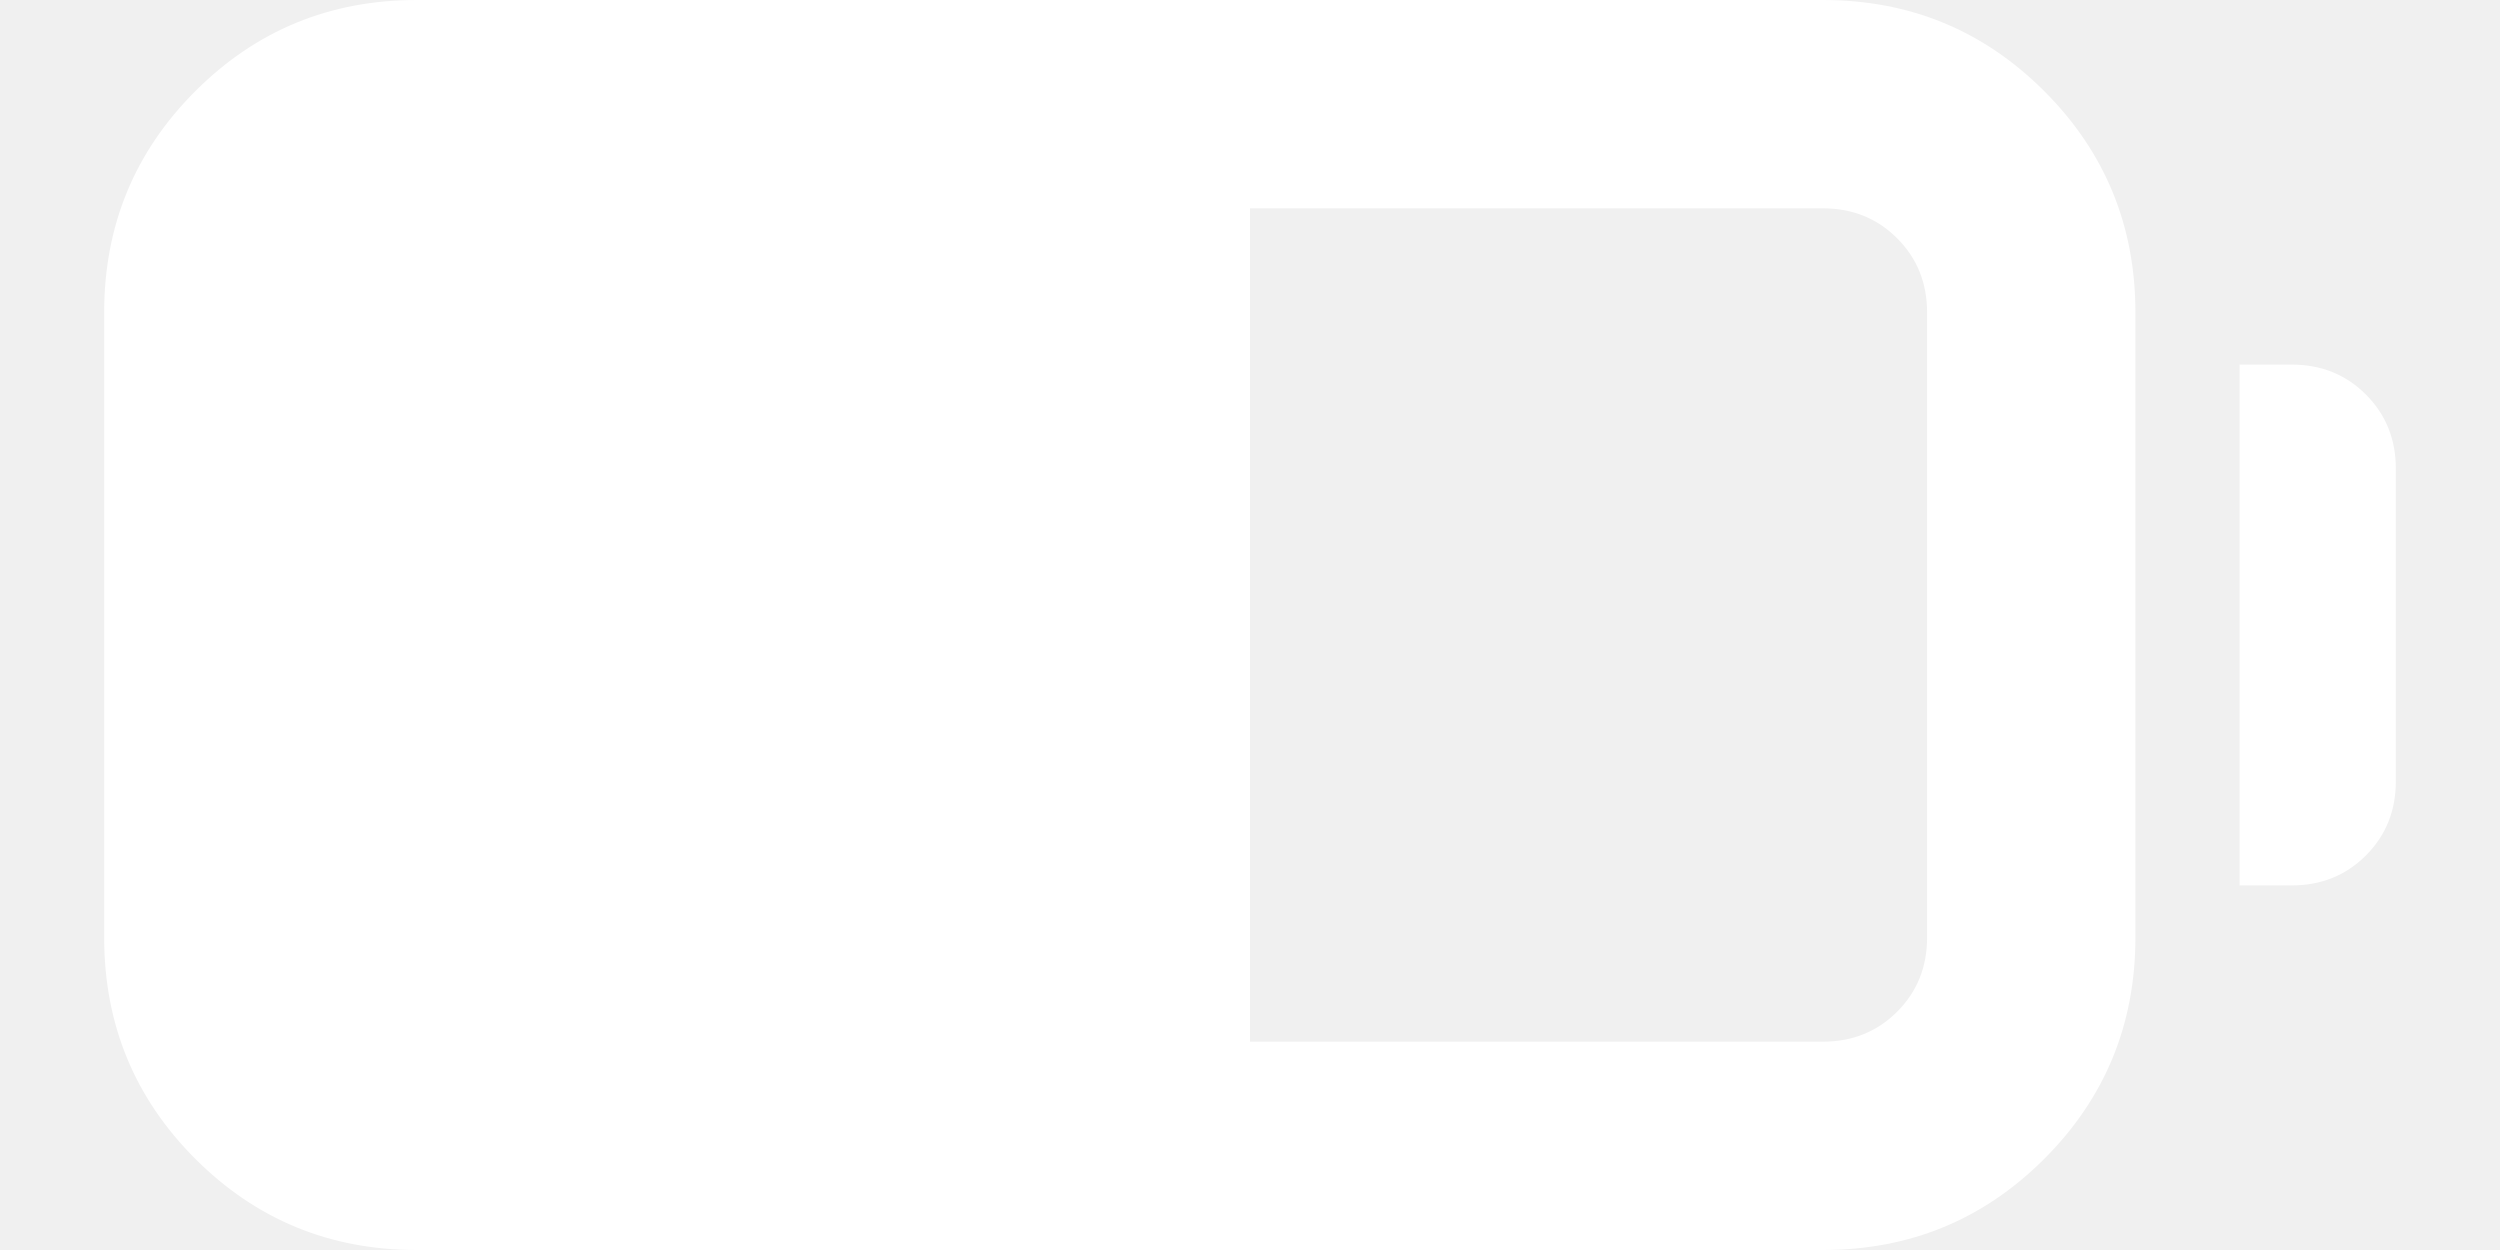
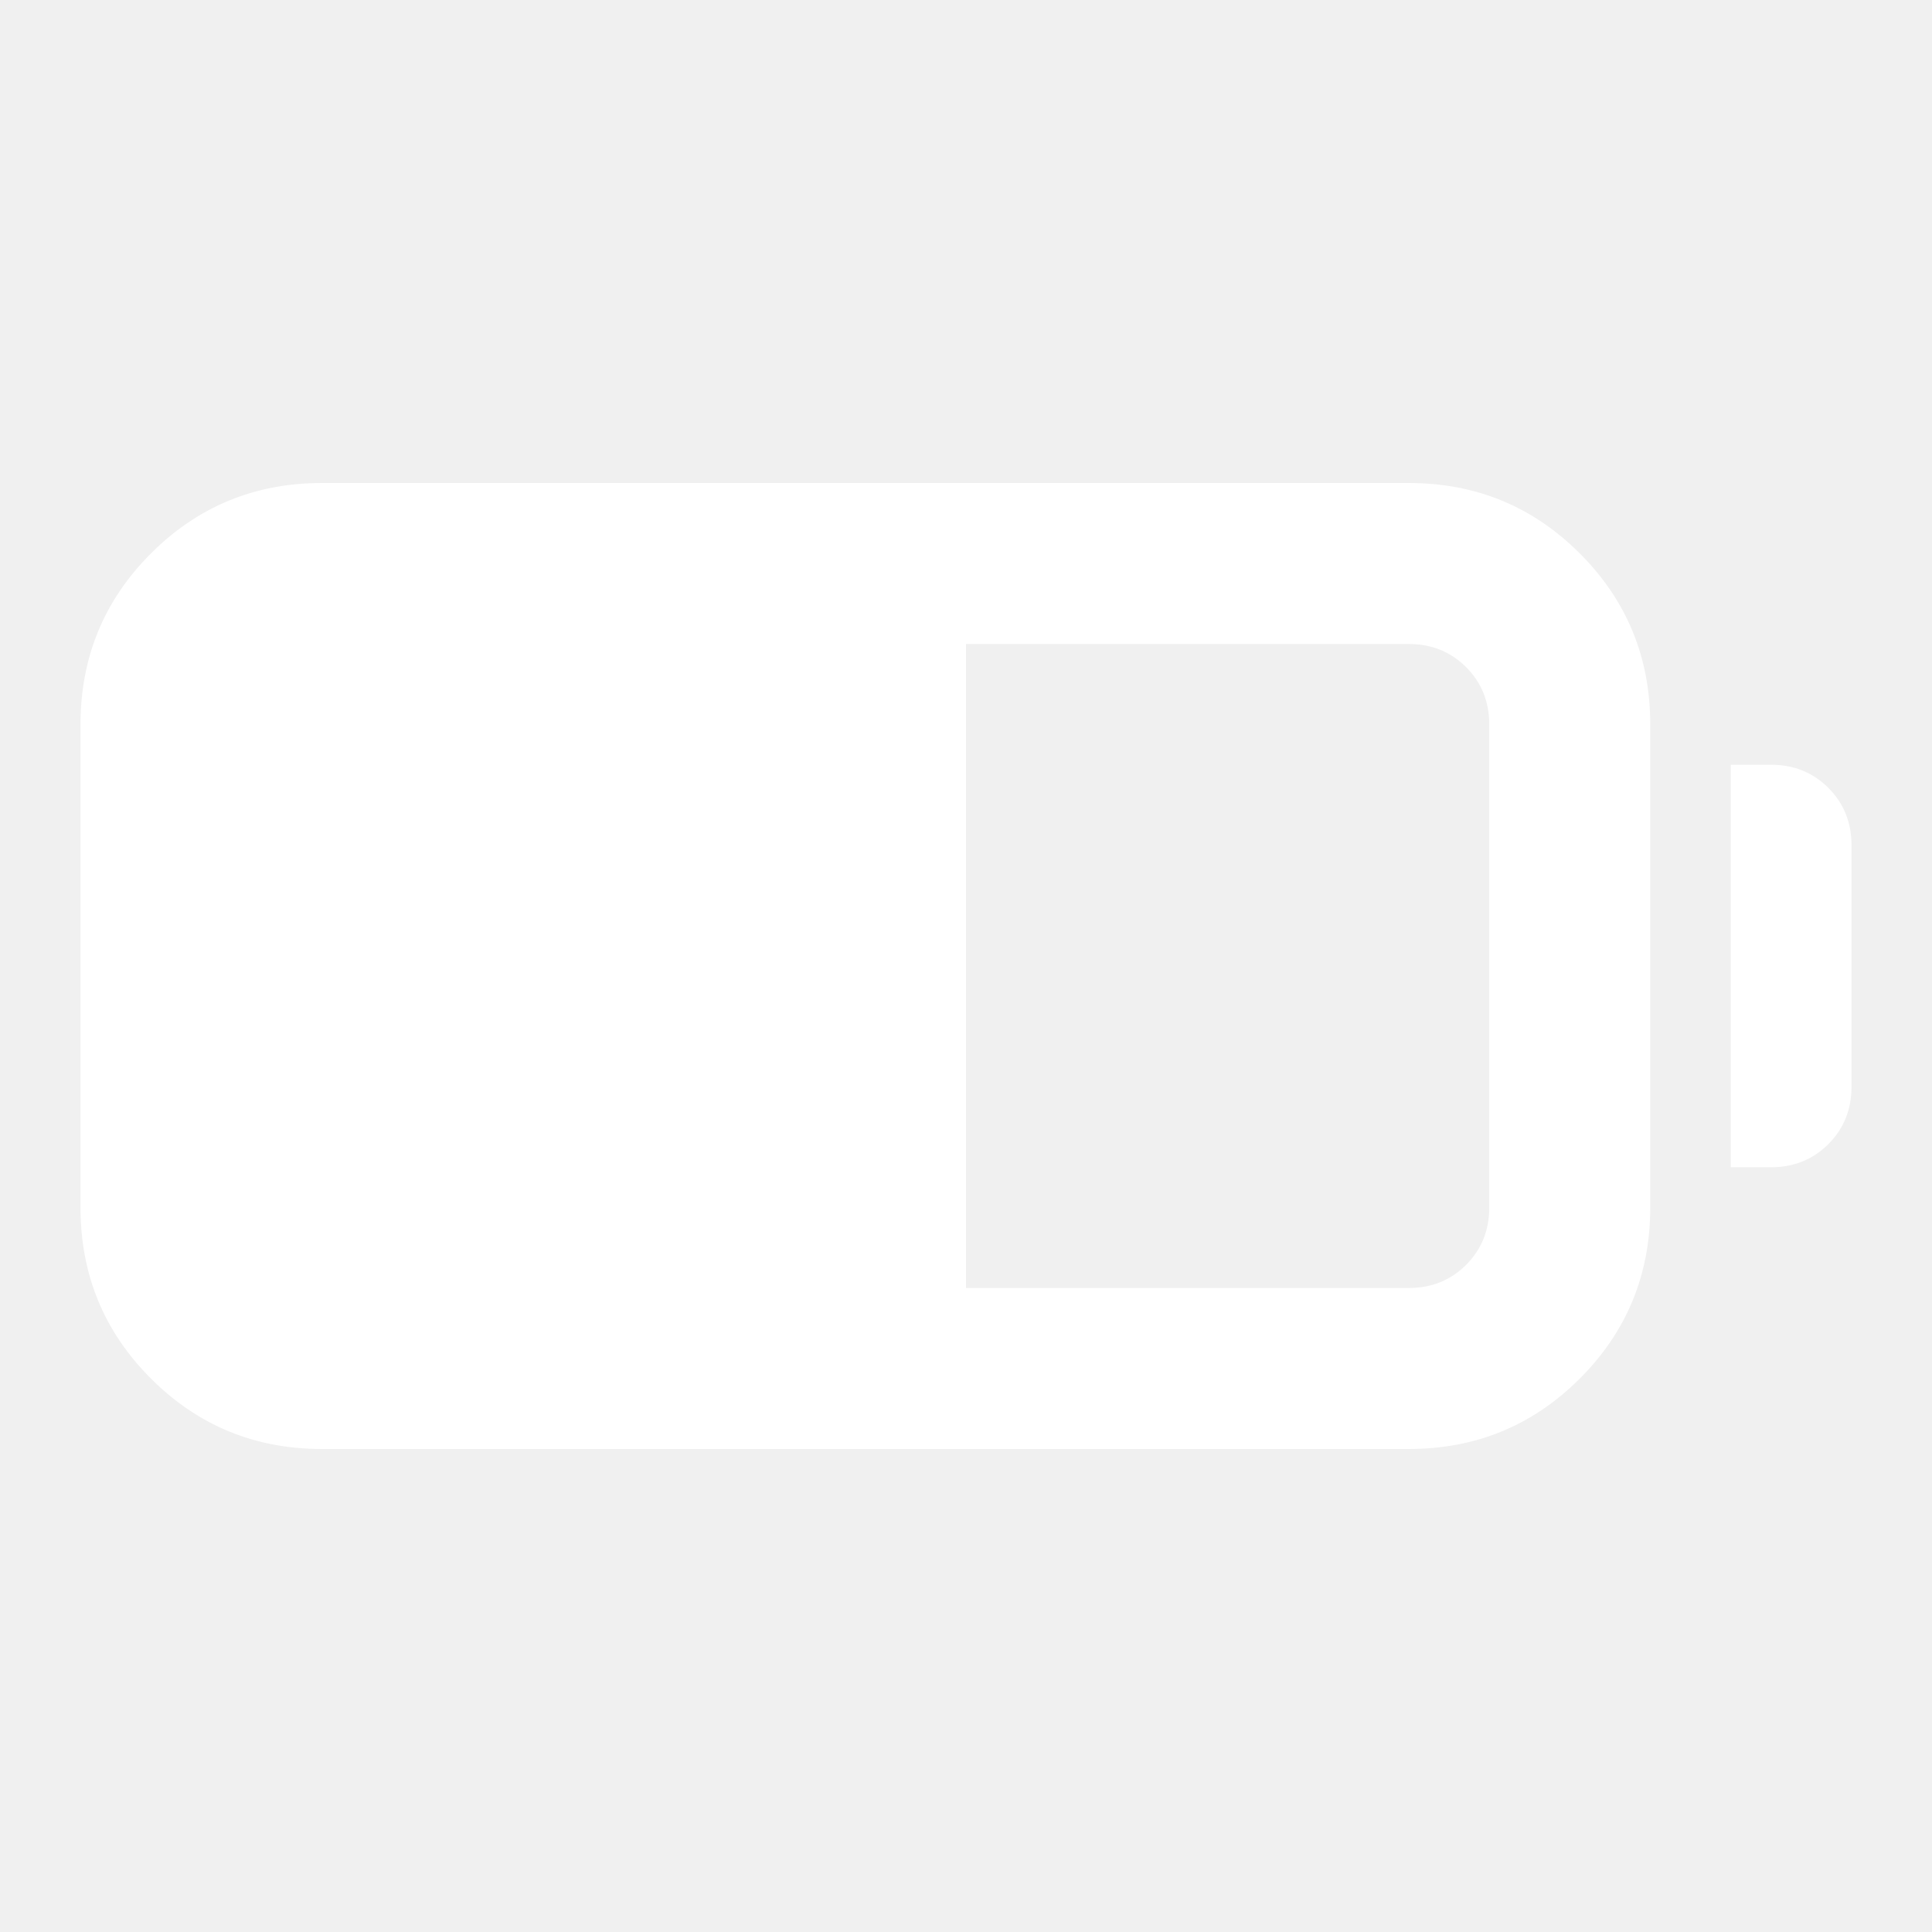
- <svg xmlns="http://www.w3.org/2000/svg" height="480" viewBox="0 -720 960 480" width="960" fill="#FFFFFF">
+ <svg xmlns="http://www.w3.org/2000/svg" height="960" viewBox="0 -960 960 960" width="960" fill="#FFFFFF">
  <path d="M160-240q-50 0-85-35t-35-85v-240q0-50 35-85t85-35h540q50 0 85 35t35 85v240q0 50-35 85t-85 35H160Zm320-80h220q17 0 28.5-11.5T740-360v-240q0-17-11.5-28.5T700-640H480v320Zm380-60v-200h20q17 0 28.5 11.5T920-540v120q0 17-11.5 28.5T880-380h-20Z" />
</svg>
